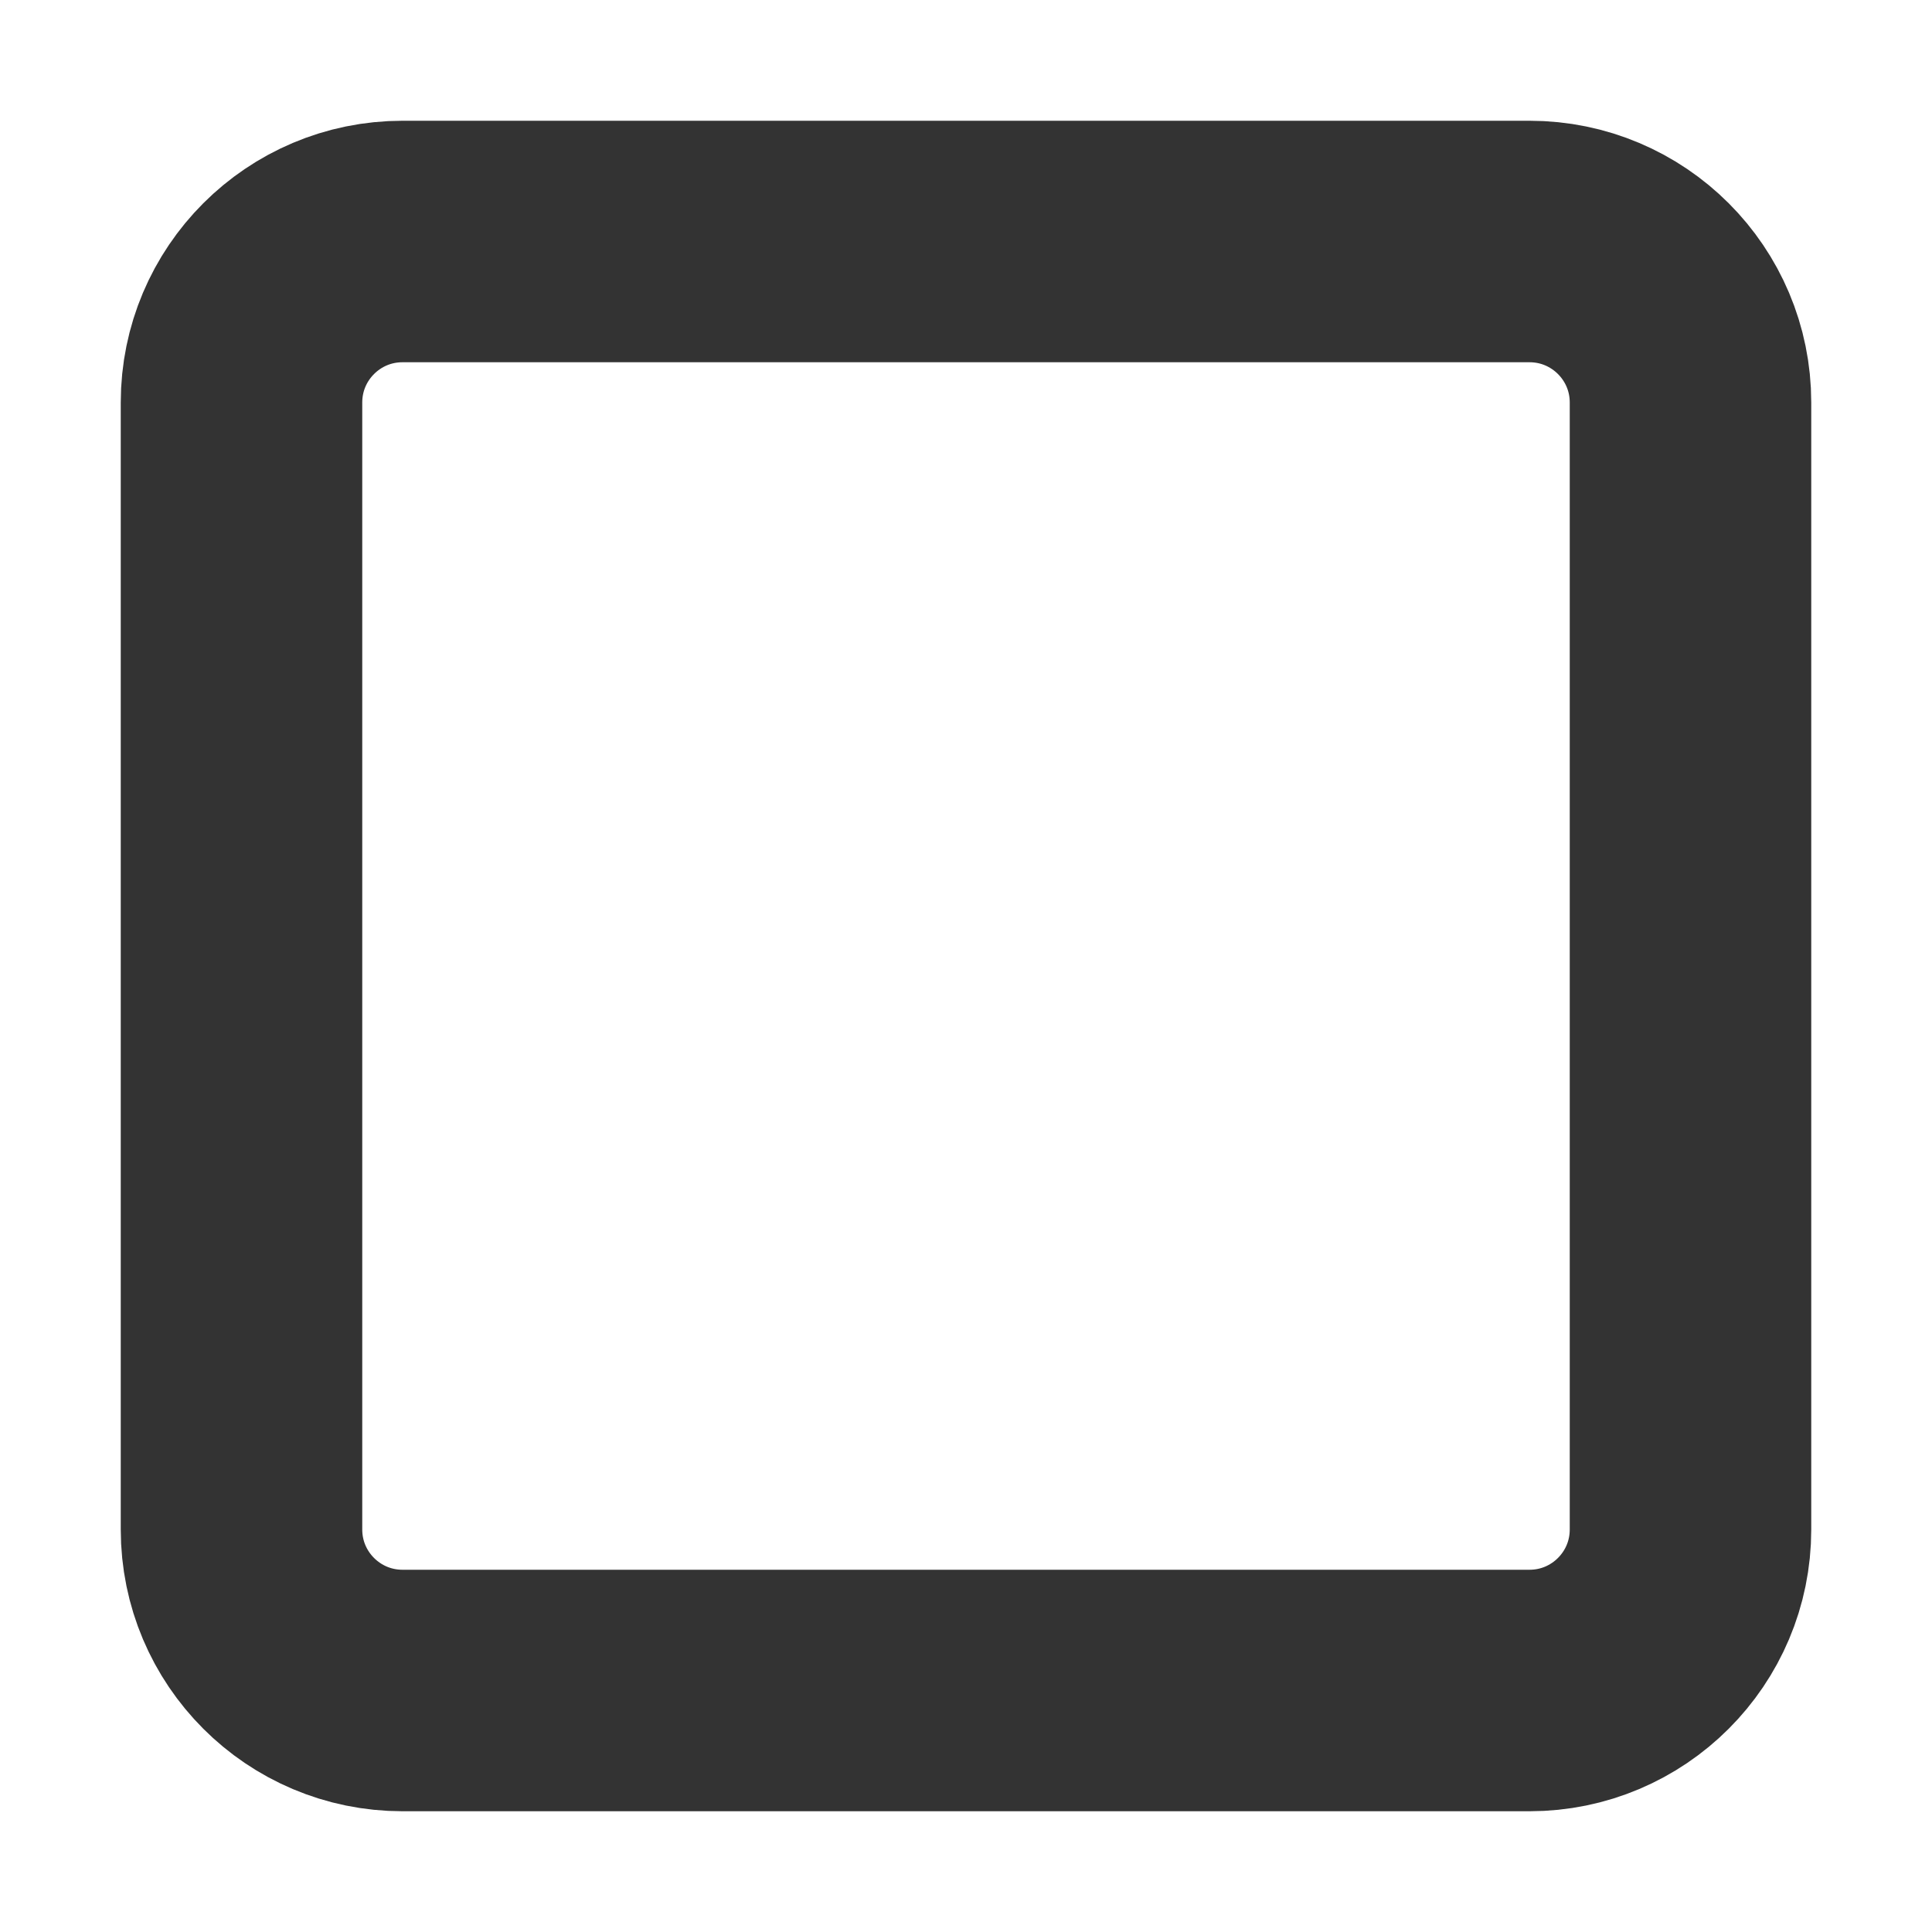
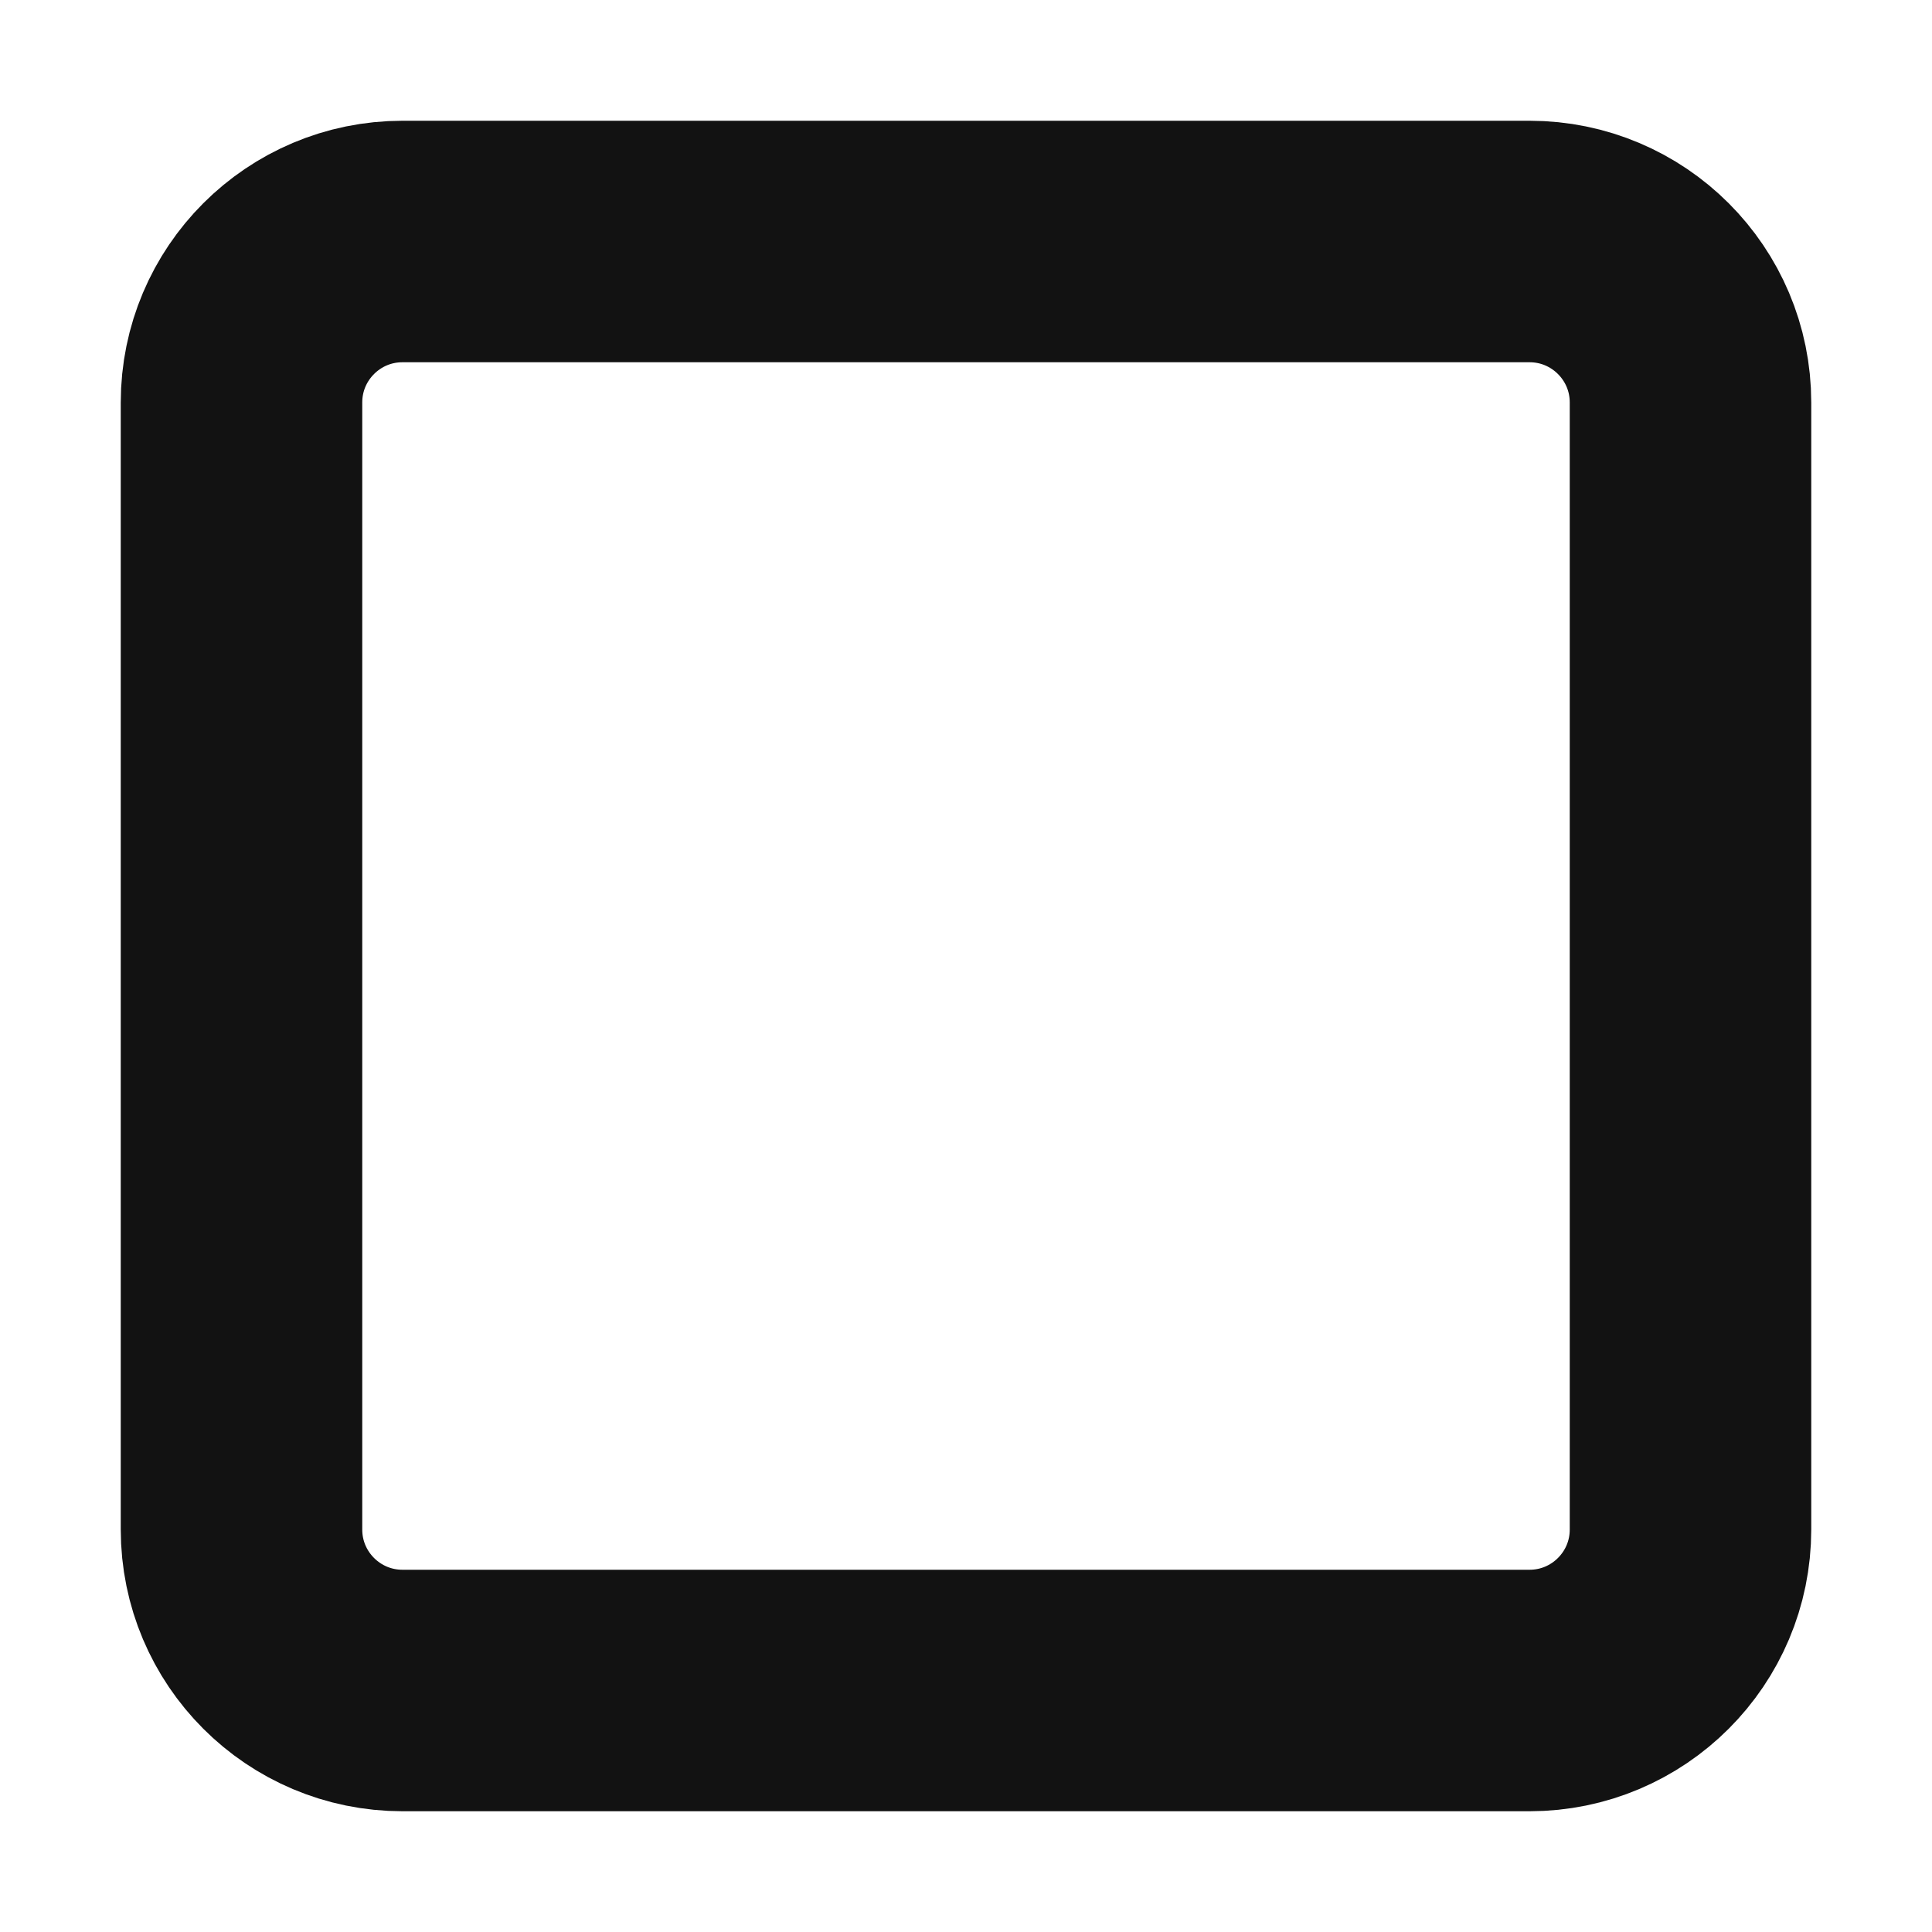
- <svg xmlns="http://www.w3.org/2000/svg" width="100" height="100" viewBox="0 0 24 24" fill="none" stroke="#333333" stroke-width="3" stroke-linecap="round" stroke-linejoin="round" class="feather feather-square">
+ <svg xmlns="http://www.w3.org/2000/svg" width="100" height="100" viewBox="0 0 24 24" fill="none" stroke="#121212" stroke-width="3" stroke-linecap="round" stroke-linejoin="round" class="feather feather-square">
  <rect x="3" y="3" width="18" height="18" rx="2" ry="2" />
</svg>
